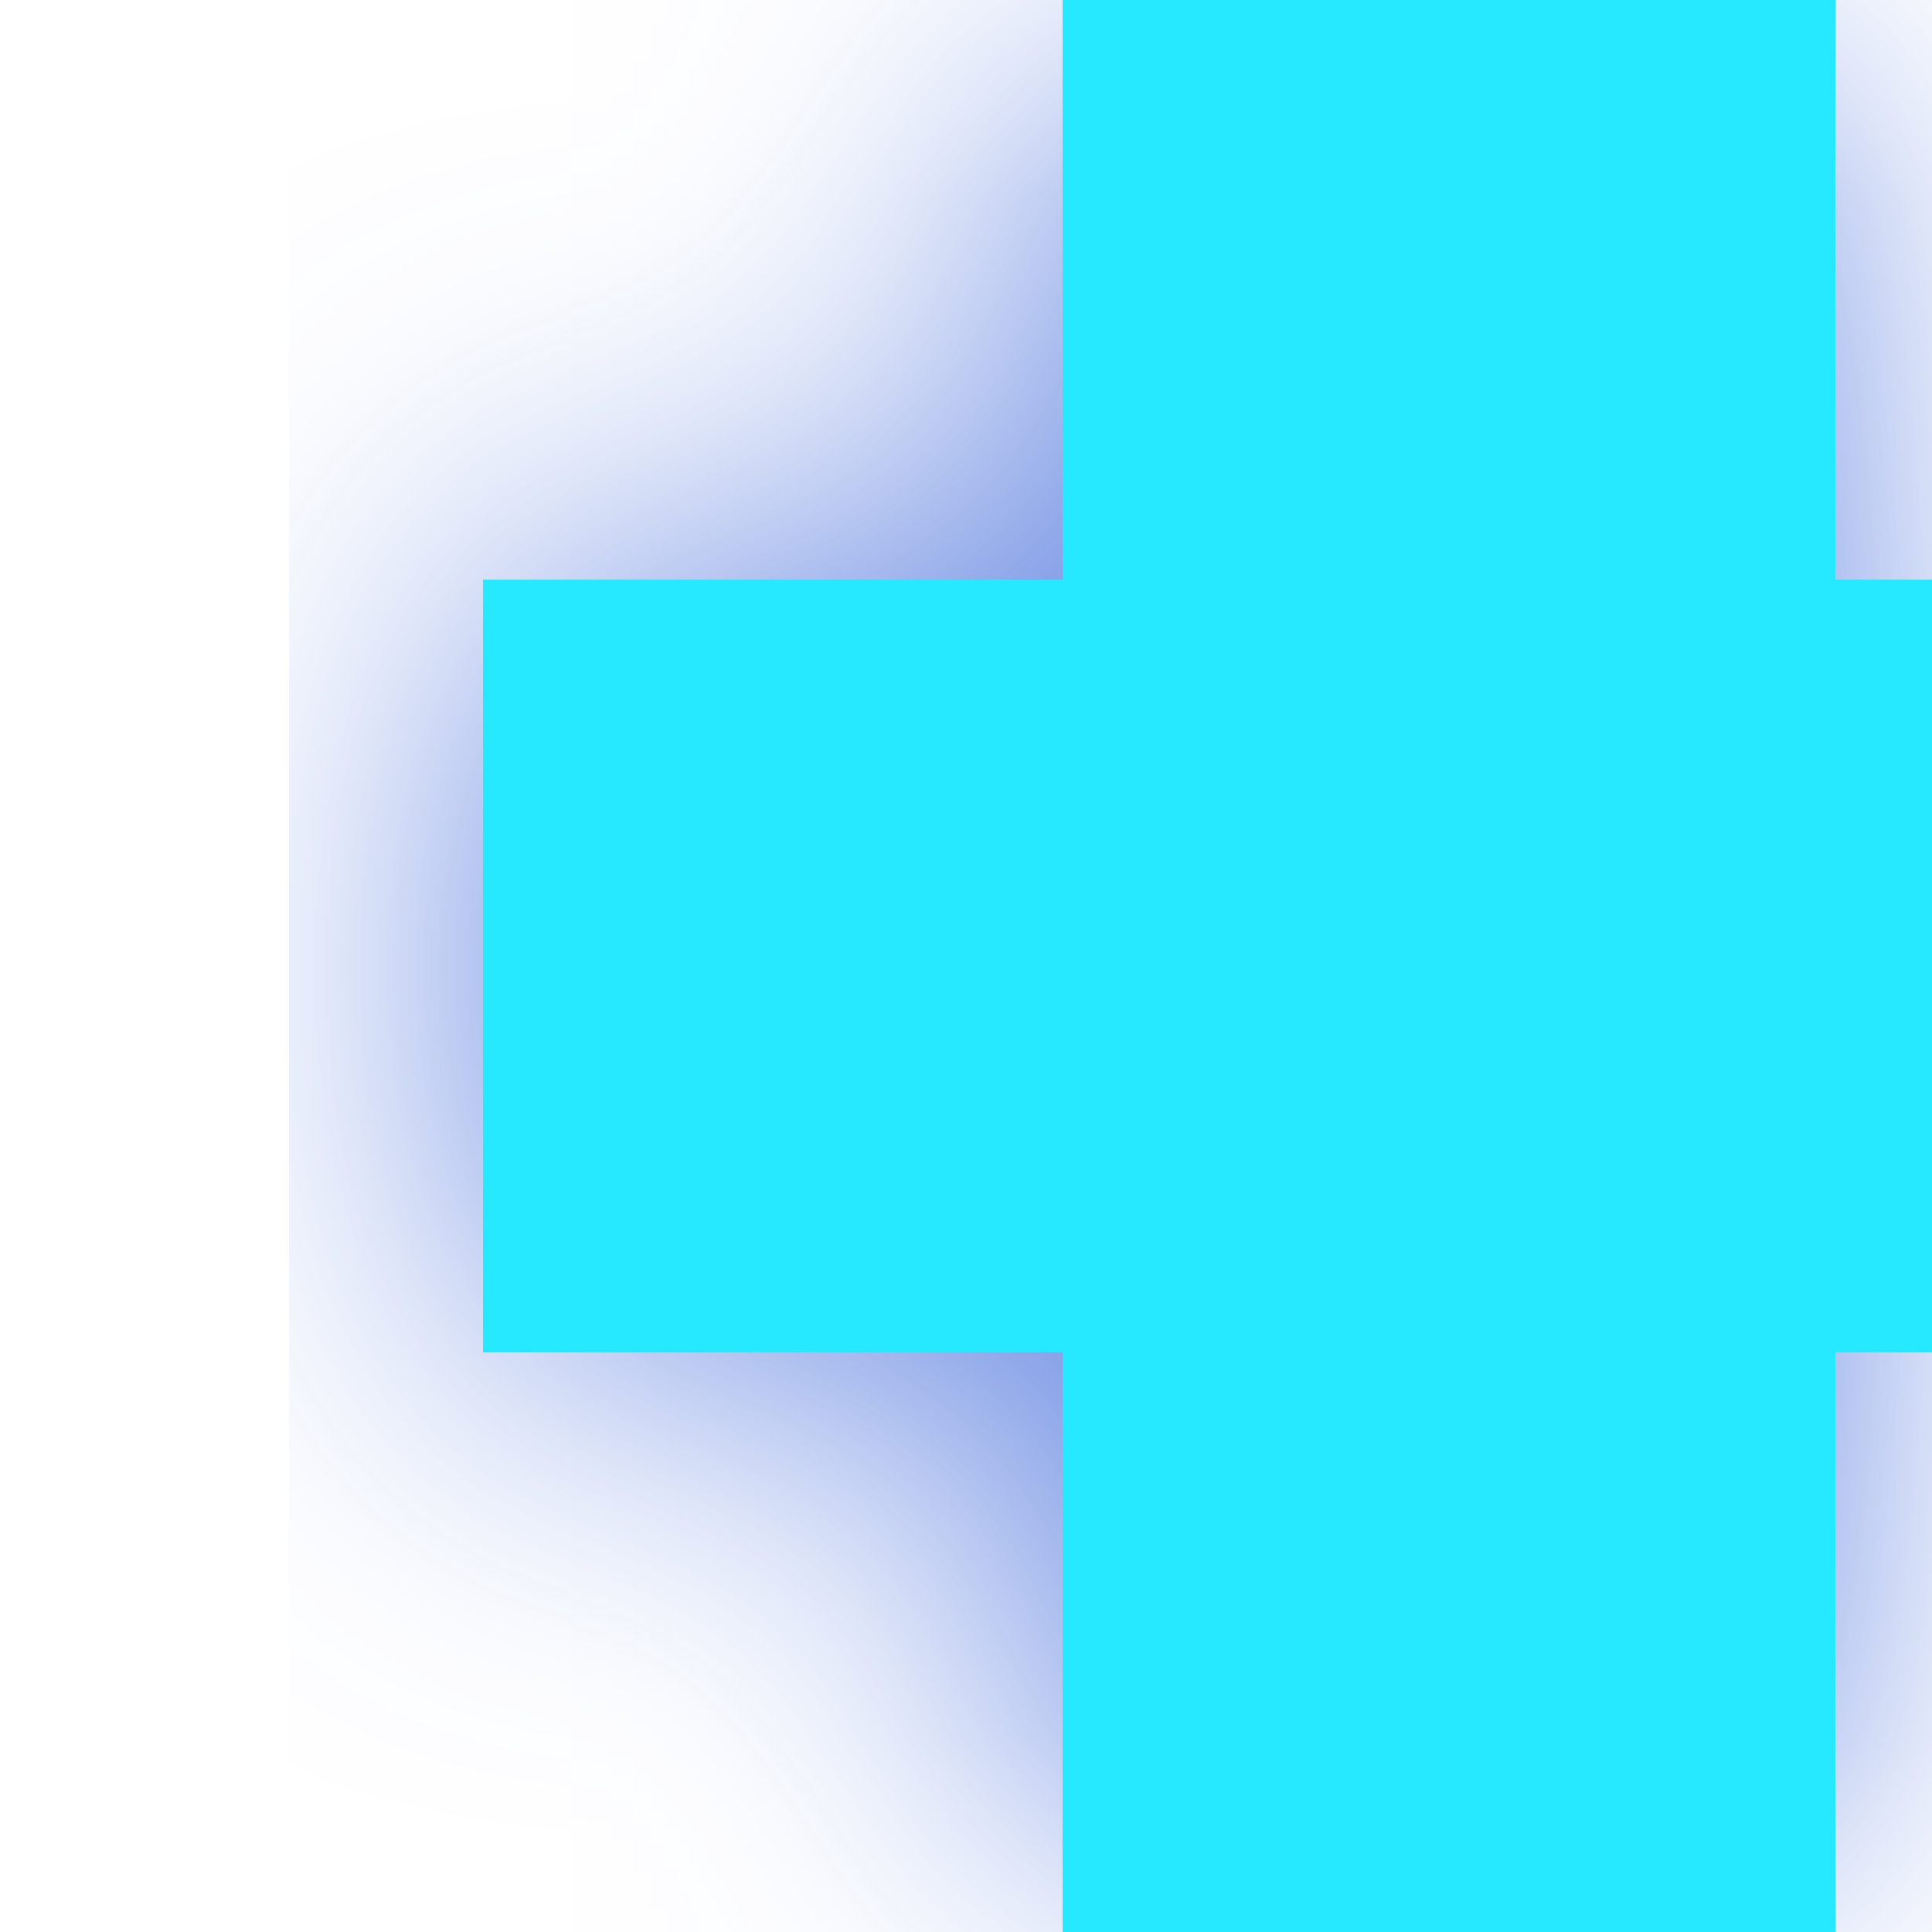
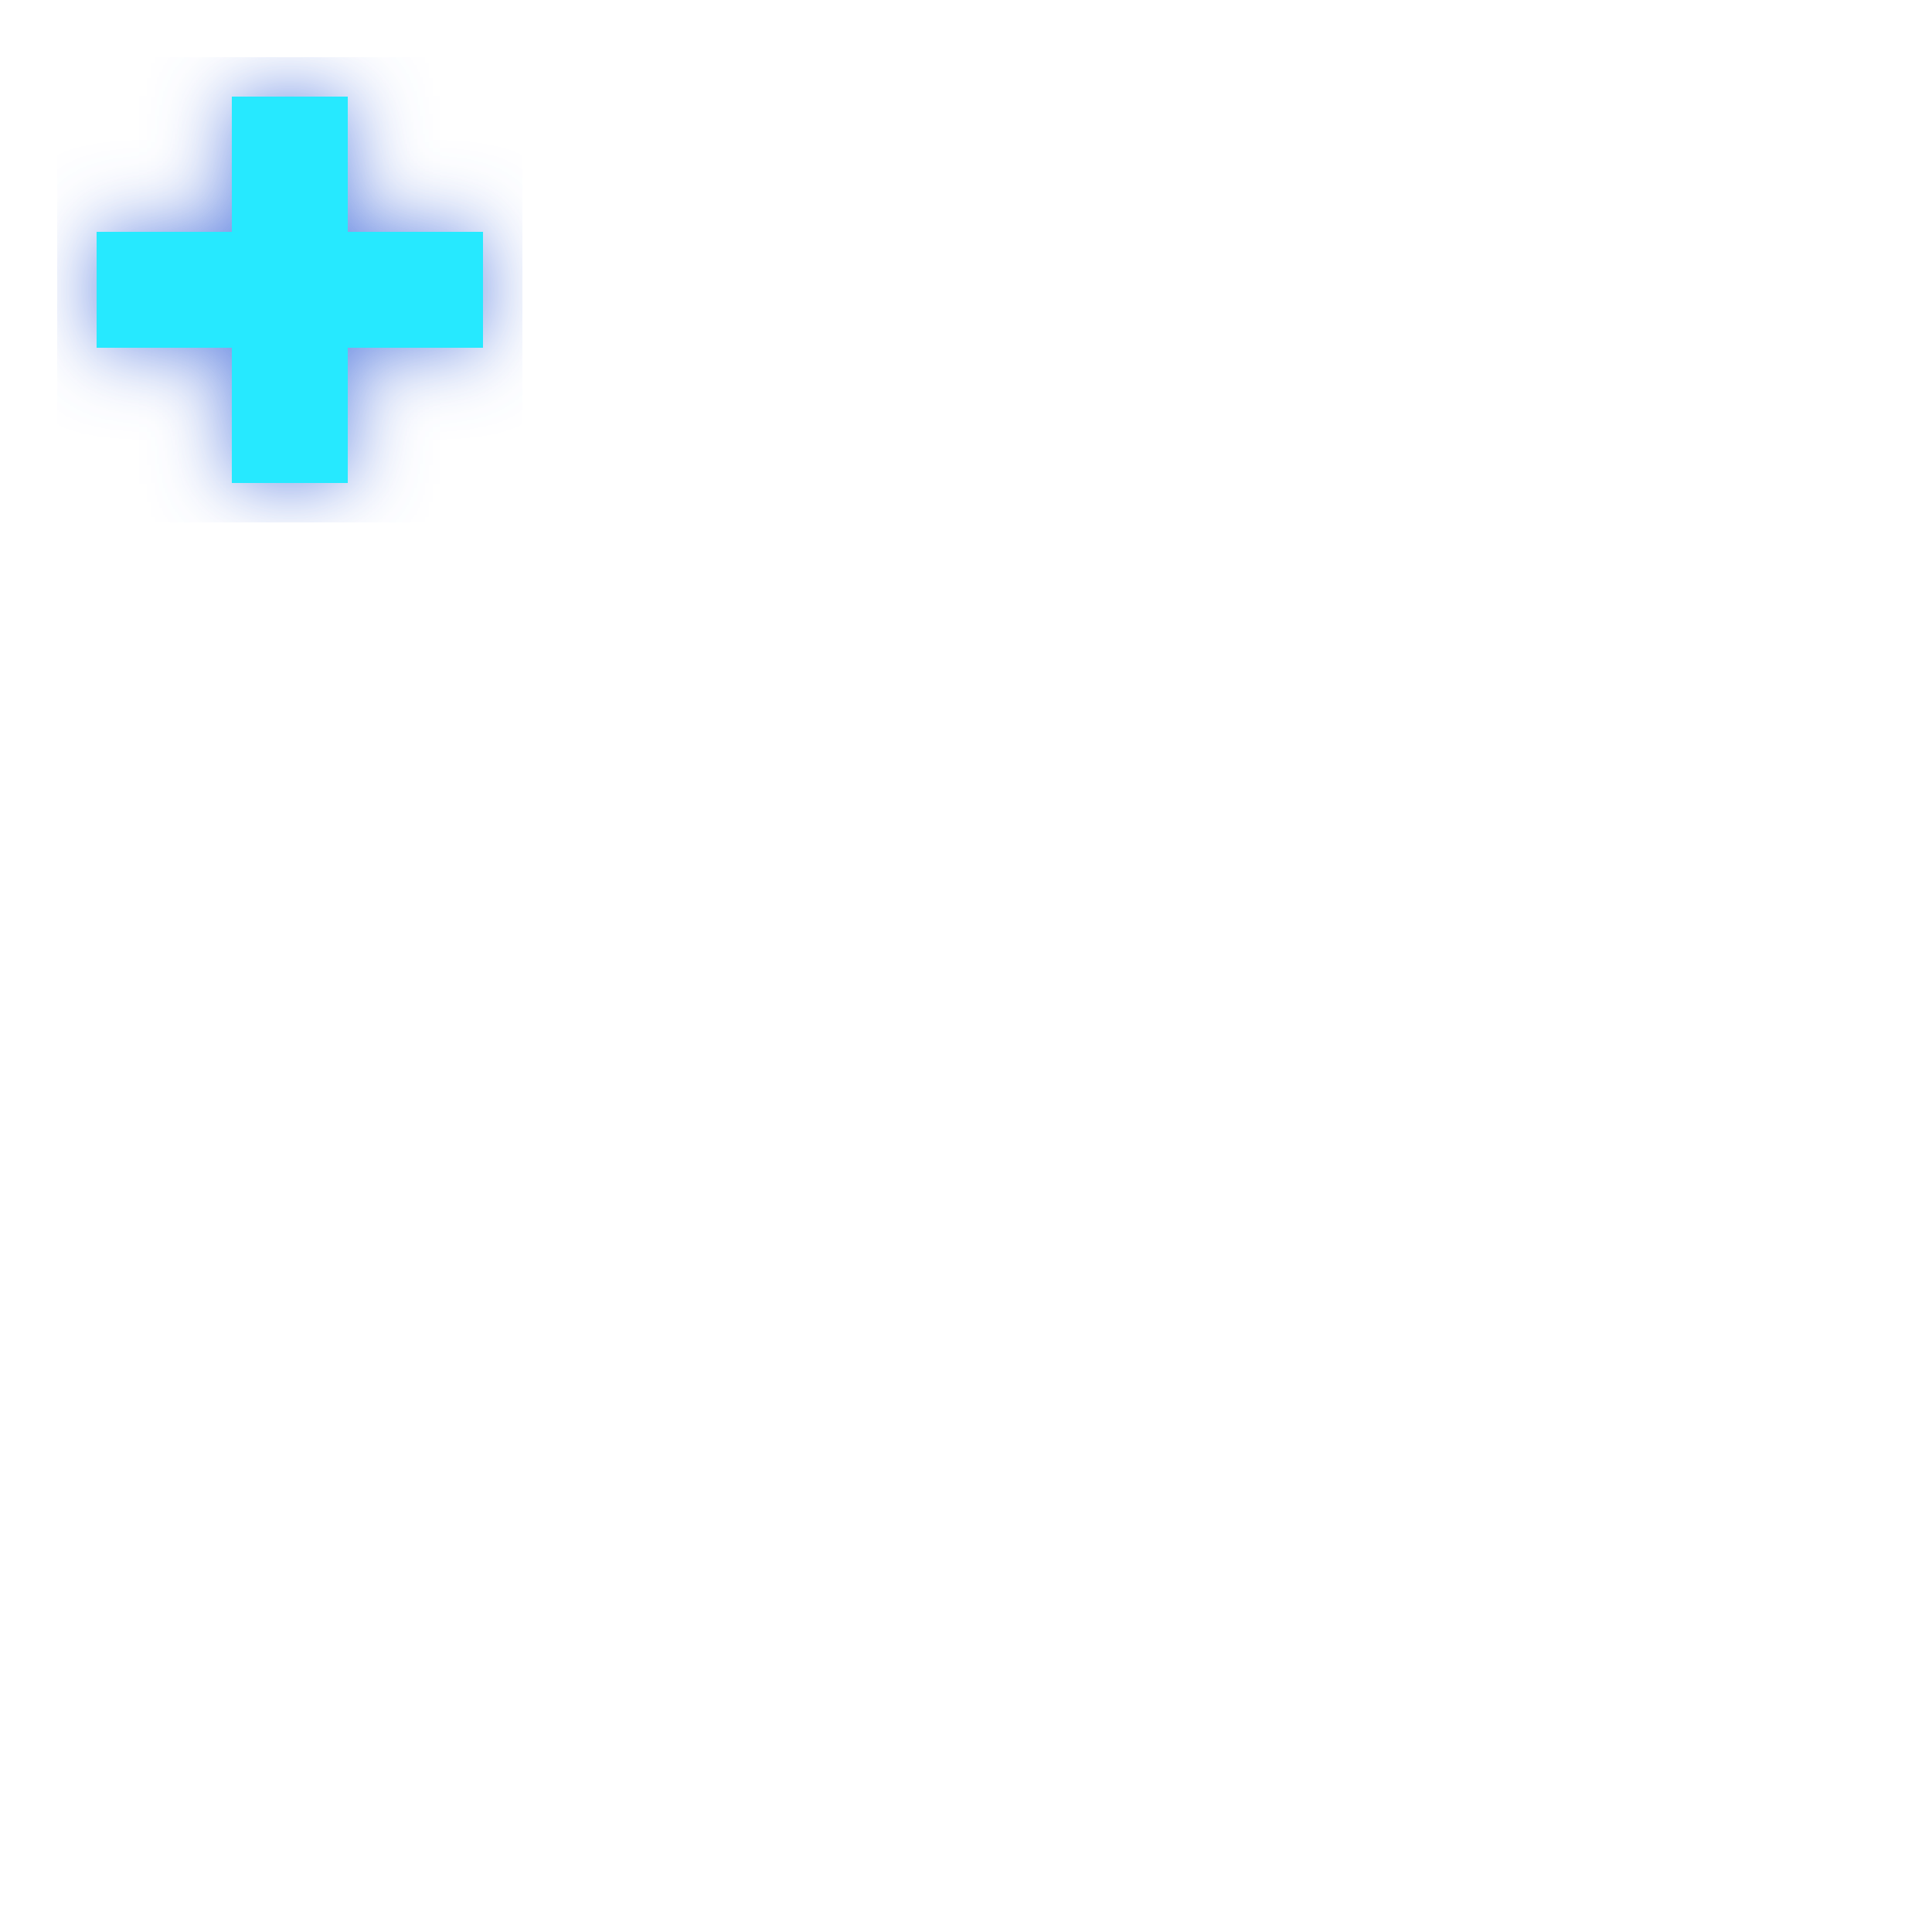
- <svg xmlns="http://www.w3.org/2000/svg" fill="#26e9ff">
+ <svg xmlns="http://www.w3.org/2000/svg" viewBox="0 0 100 100" style="padding: 2em" fill="#26e9ff">
  <defs>
    <filter id="cardGlow" primitiveUnits="userSpaceOnUse">
-       <feGaussianBlur stdDeviation="3" in="SourceGraphic" />
+       <feGaussianBlur stdDeviation="2" in="SourceGraphic" />
      <feColorMatrix type="matrix" values="0 0 0 0 .12                                                  0 0 0 0 .23                                                  0 0 0 0 .75                                                  0 0 0 1 0" />
      <feComposite operator="over" in="SourceGraphic" />
    </filter>
  </defs>
  <g filter="url(#cardGlow)">
-     <rect height="20" width="8" y="0" x="11" stroke-width="1.5" />
-     <rect height="8" width="20" y="6" x="5" stroke-width="1.5" />
+     <rect height="20" width="6" y="5" x="12" stroke-width="1.5" />
+     <rect height="6" width="20" y="12" x="5" stroke-width="1.5" />
  </g>
</svg>
